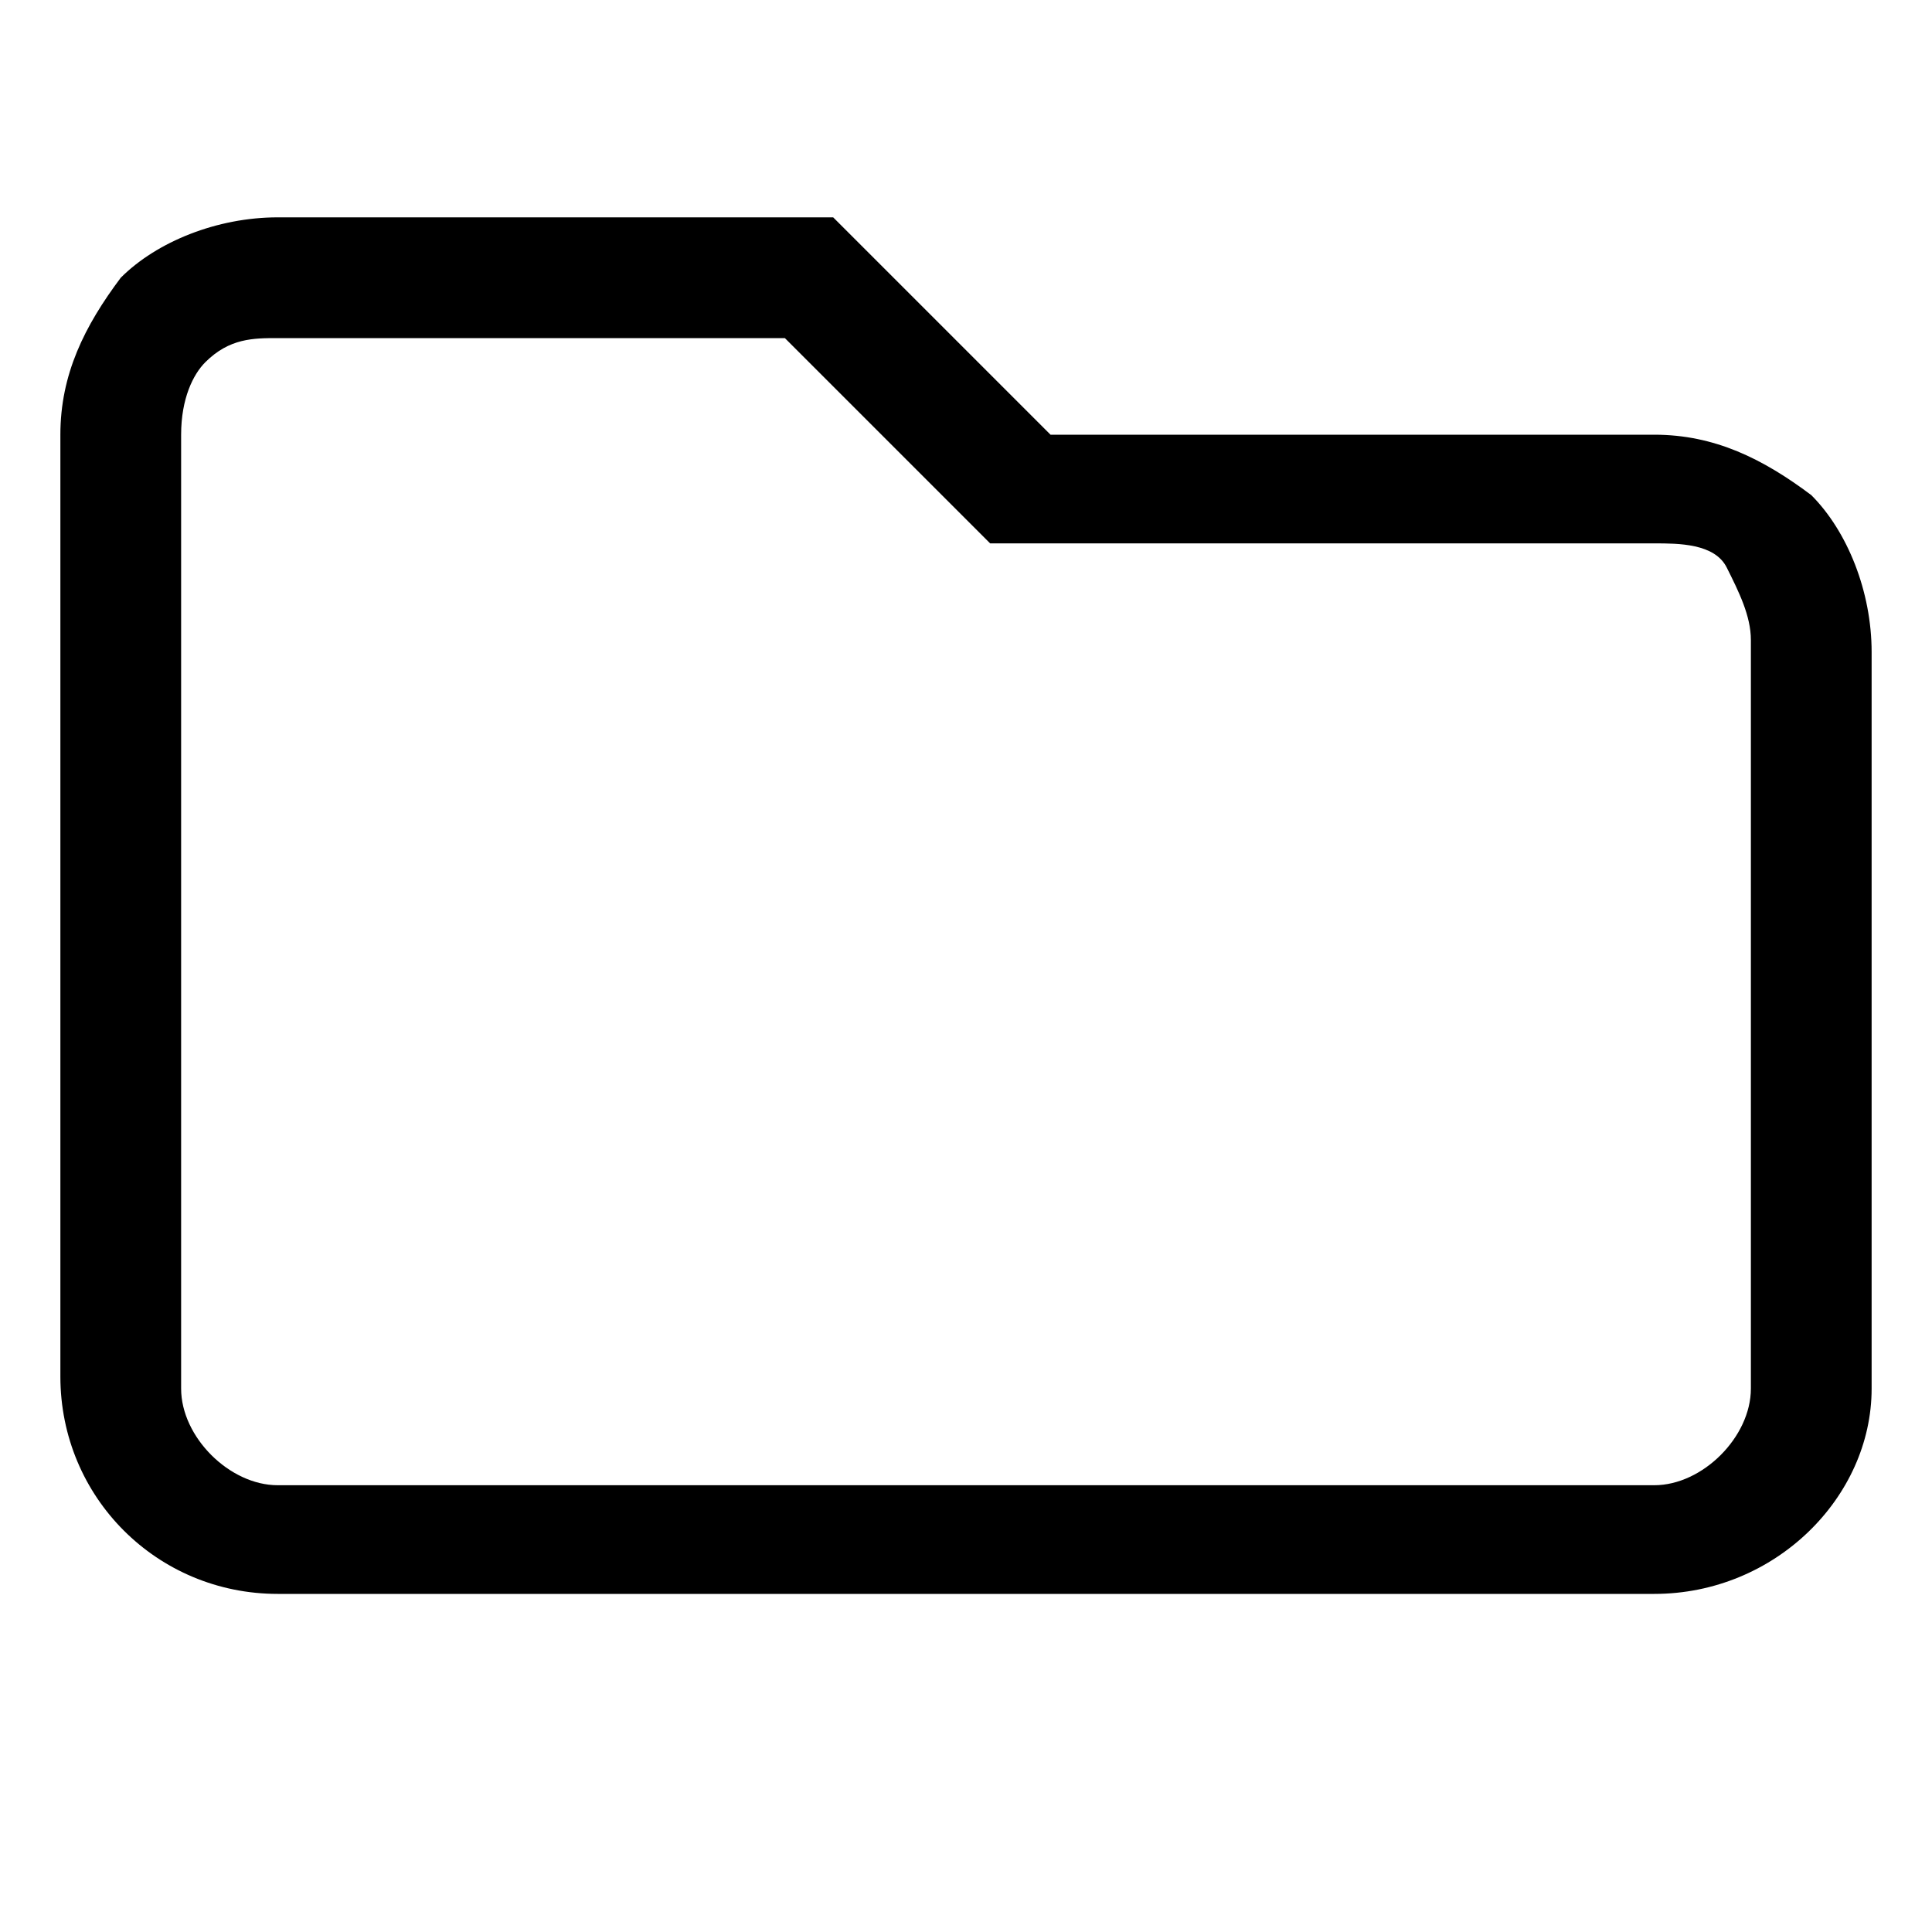
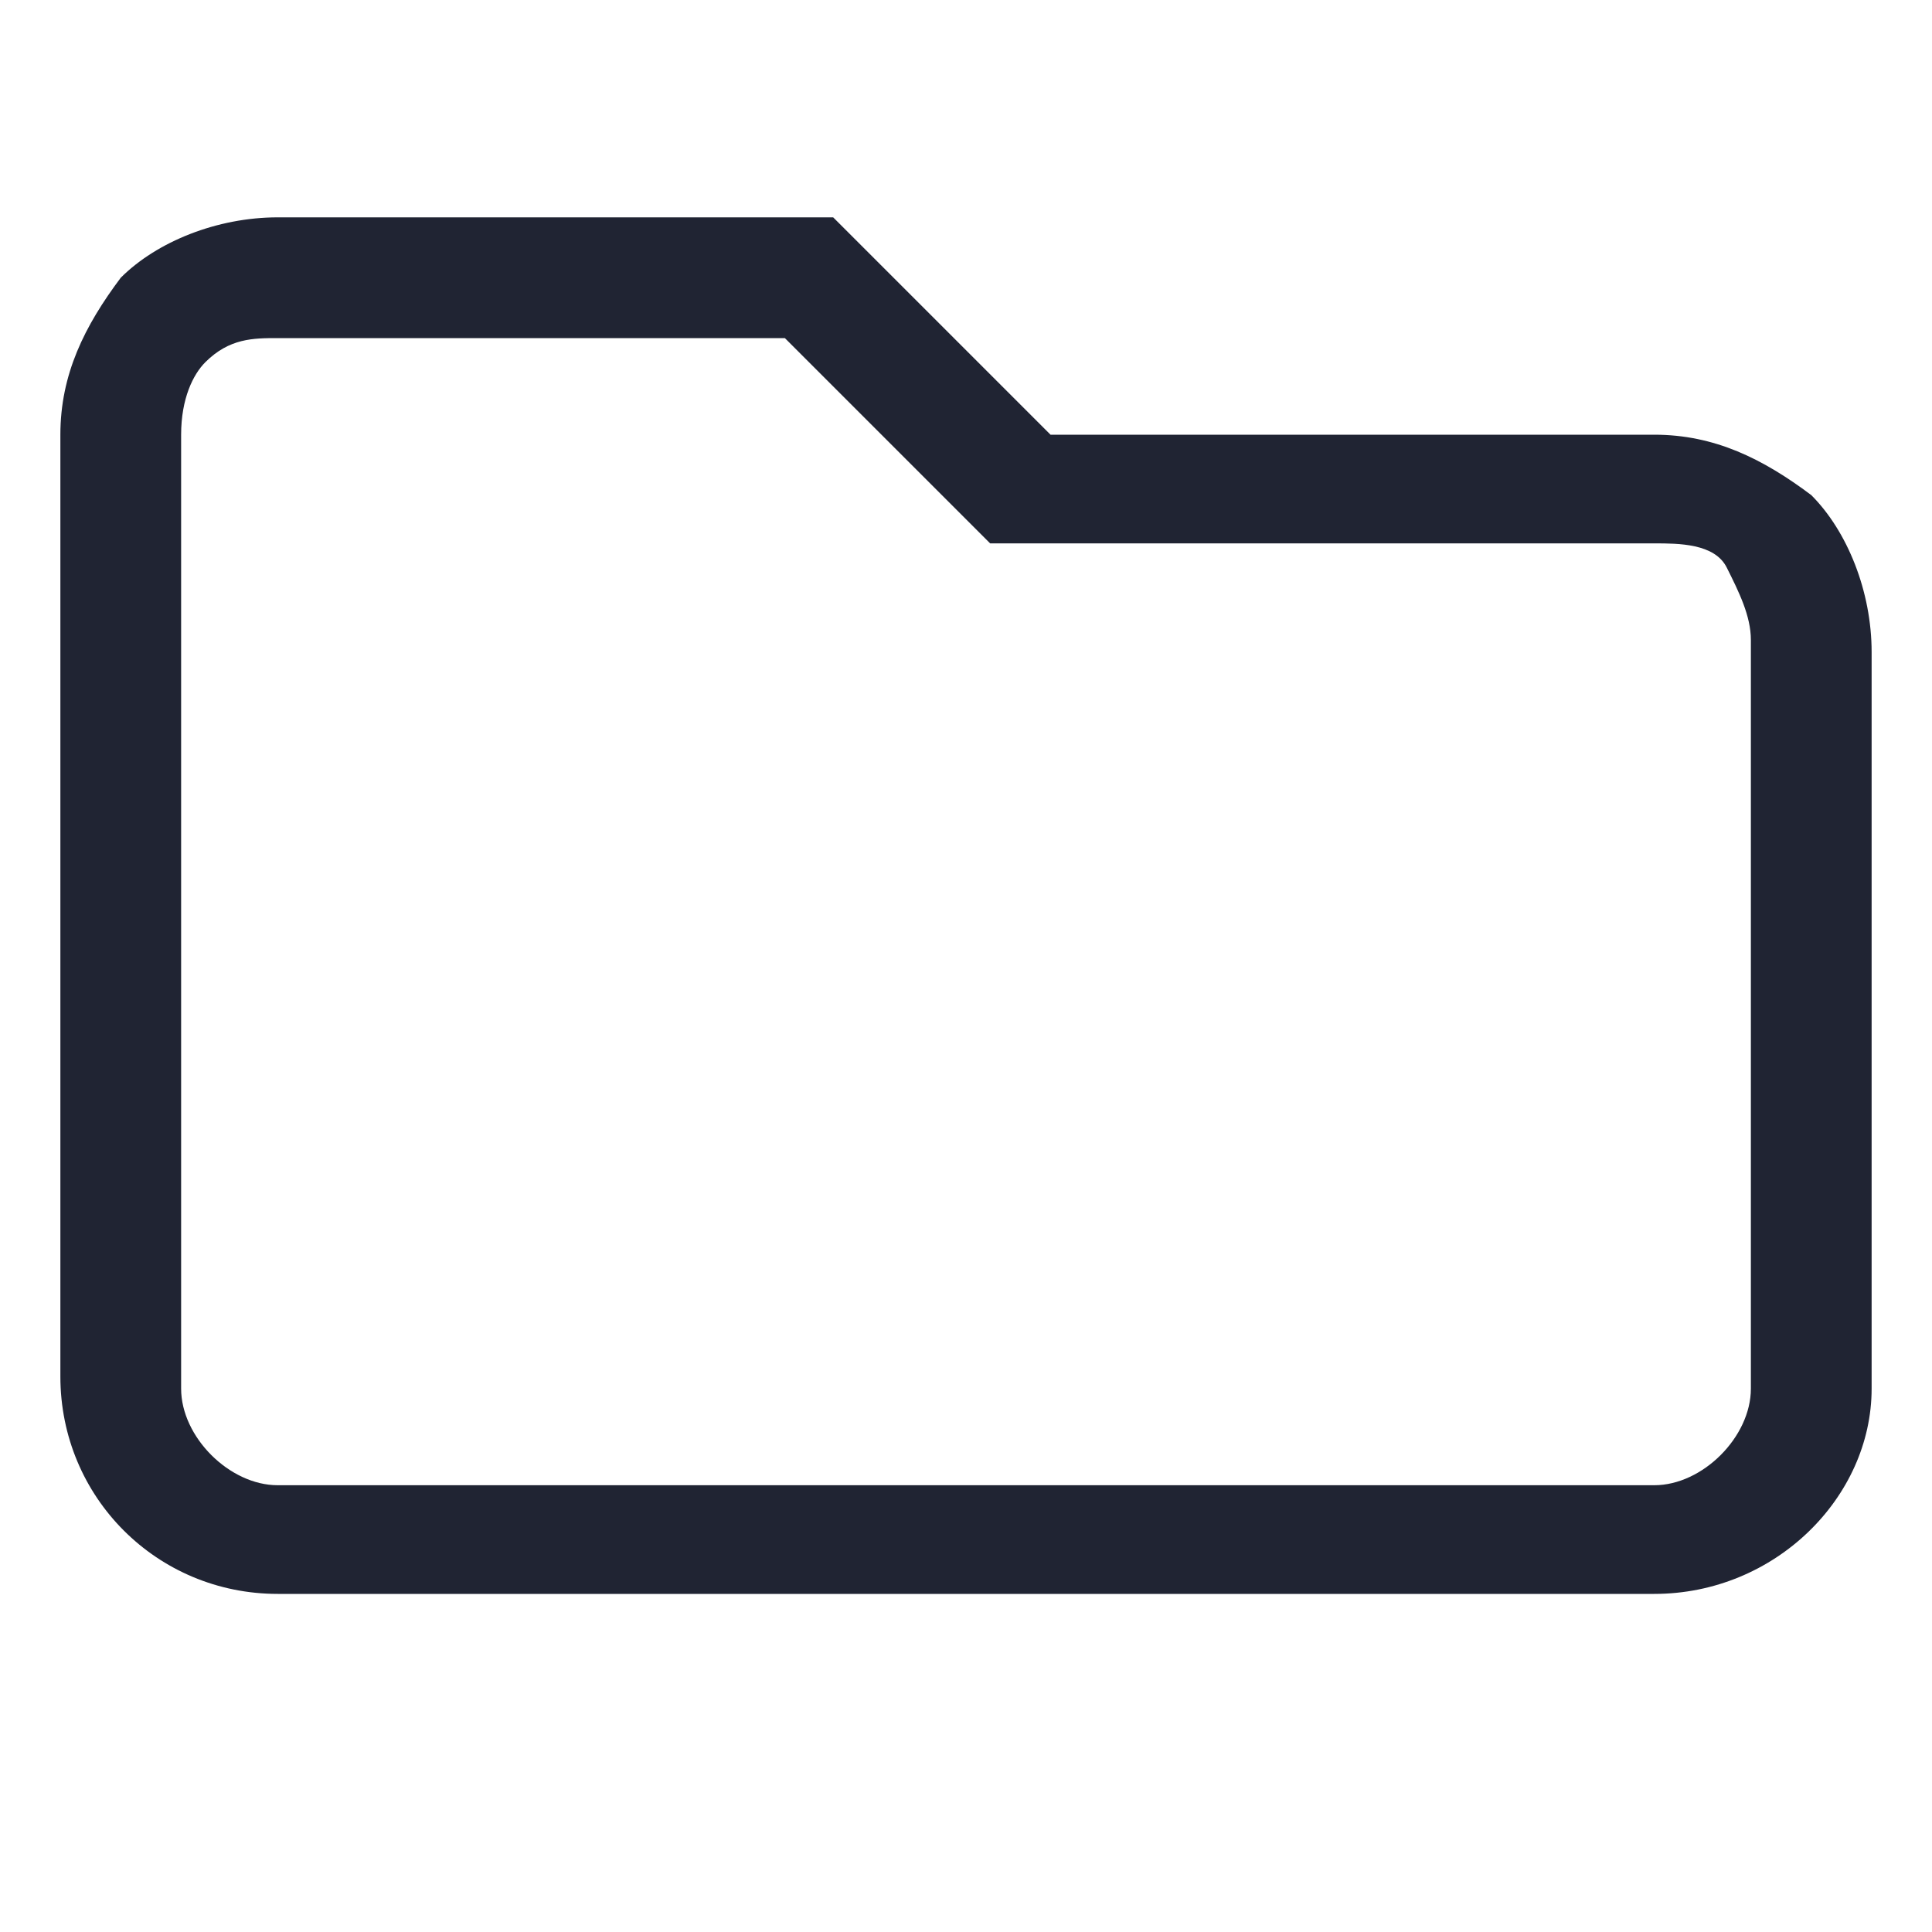
<svg xmlns="http://www.w3.org/2000/svg" version="1.1" id="Layer_1" x="0px" y="0px" viewBox="0 0 16 16" style="enable-background:new 0 0 16 16;" xml:space="preserve">
  <style type="text/css">
	.st0{fill:none;}
+ 	.st1{fill:#202433;}
</style>
-   <rect y="0" class="st0" width="16" height="16" />
+   <rect class="st0" width="16" height="16" />
  <g>
-     <path d="M13.7,13.2H2.3c-1,0-1.8-0.8-1.8-1.8V3.6c0-0.5,0.2-0.9,0.5-1.3C1.3,2,1.8,1.8,2.3,1.8l0,0h4.6l1.8,1.8h5   c0.5,0,0.9,0.2,1.3,0.5c0.3,0.3,0.5,0.8,0.5,1.3v6.1C15.5,12.4,14.7,13.2,13.7,13.2z M2.3,2.8c-0.2,0-0.4,0-0.6,0.2   C1.6,3.1,1.5,3.3,1.5,3.6v7.9c0,0.4,0.4,0.8,0.8,0.8h11.4c0.4,0,0.8-0.4,0.8-0.8V5.3c0-0.2-0.1-0.4-0.2-0.6s-0.4-0.2-0.6-0.2V4v0.5   H8.2L6.5,2.8H2.3L2.3,2.8z" />
+     <path class="st1" d="M13.7,13.2H2.3c-1,0-1.8-0.8-1.8-1.8V3.6c0-0.5,0.2-0.9,0.5-1.3C1.3,2,1.8,1.8,2.3,1.8l0,0h4.6l1.8,1.8h5   c0.5,0,0.9,0.2,1.3,0.5c0.3,0.3,0.5,0.8,0.5,1.3v6.1C15.5,12.4,14.7,13.2,13.7,13.2z M2.3,2.8c-0.2,0-0.4,0-0.6,0.2   C1.6,3.1,1.5,3.3,1.5,3.6v7.9c0,0.4,0.4,0.8,0.8,0.8h11.4c0.4,0,0.8-0.4,0.8-0.8V5.3c0-0.2-0.1-0.4-0.2-0.6s-0.4-0.2-0.6-0.2V4v0.5   H8.2L6.5,2.8H2.3L2.3,2.8z" />
  </g>
</svg>
